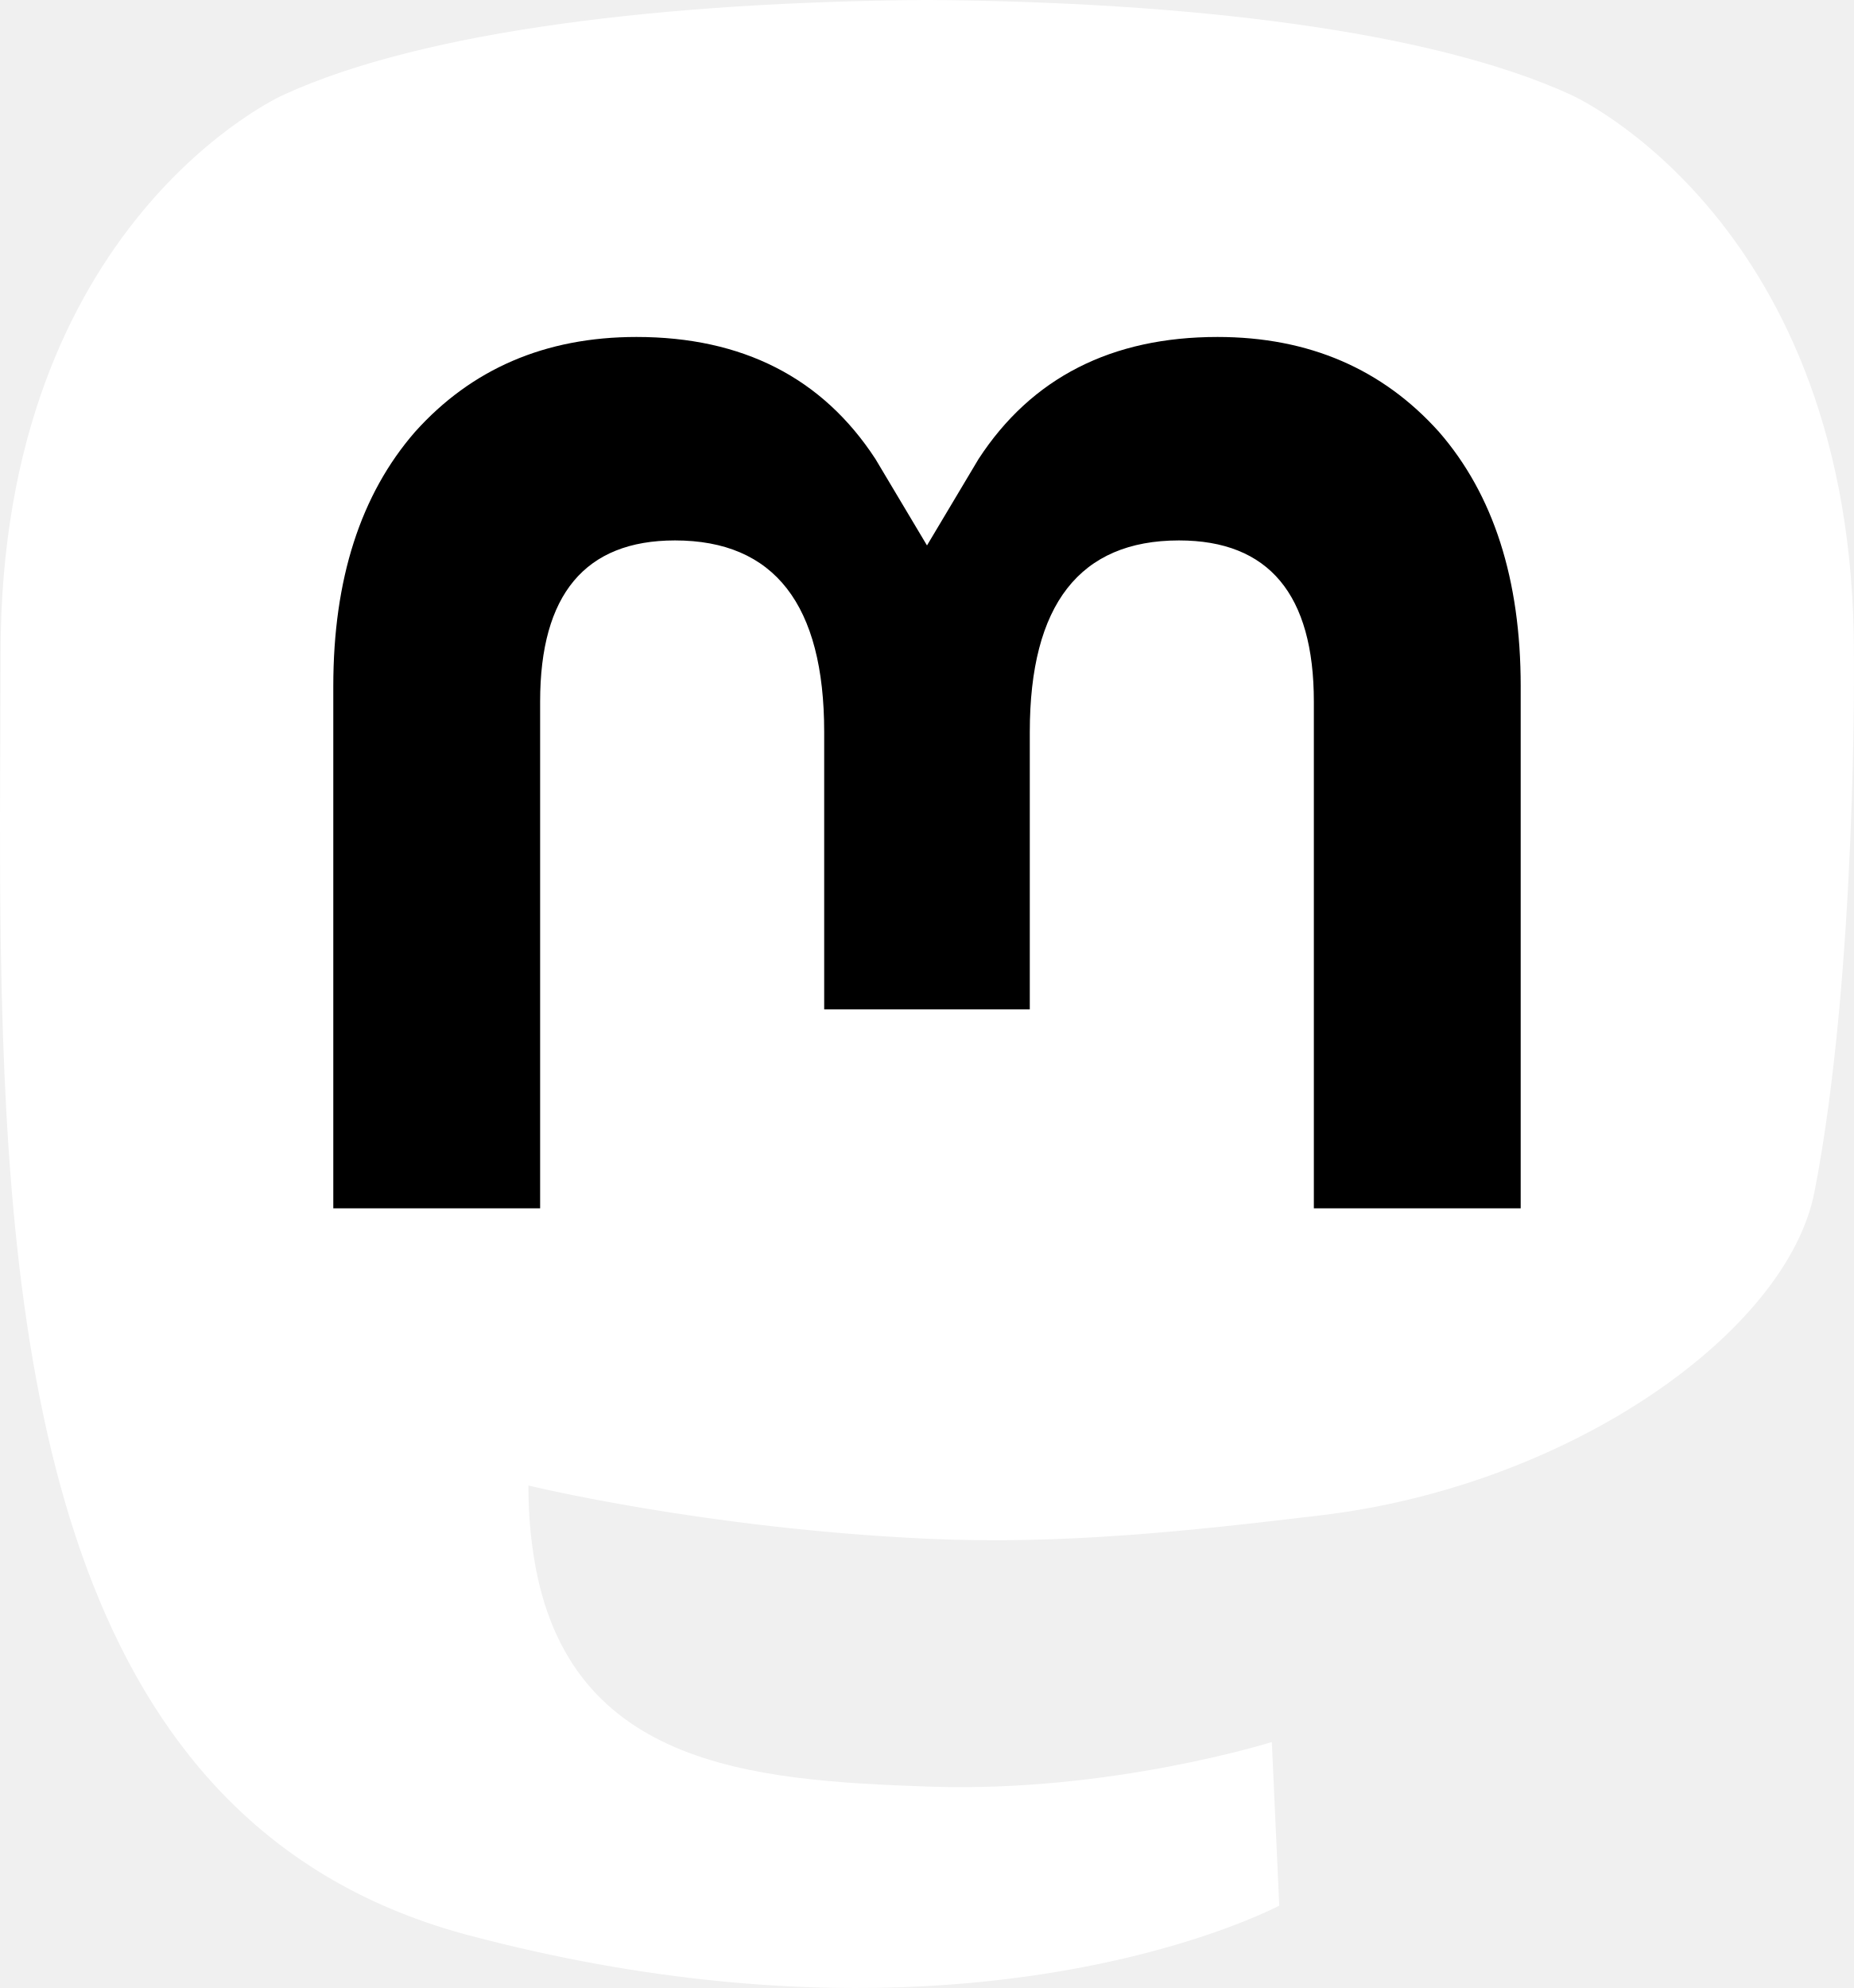
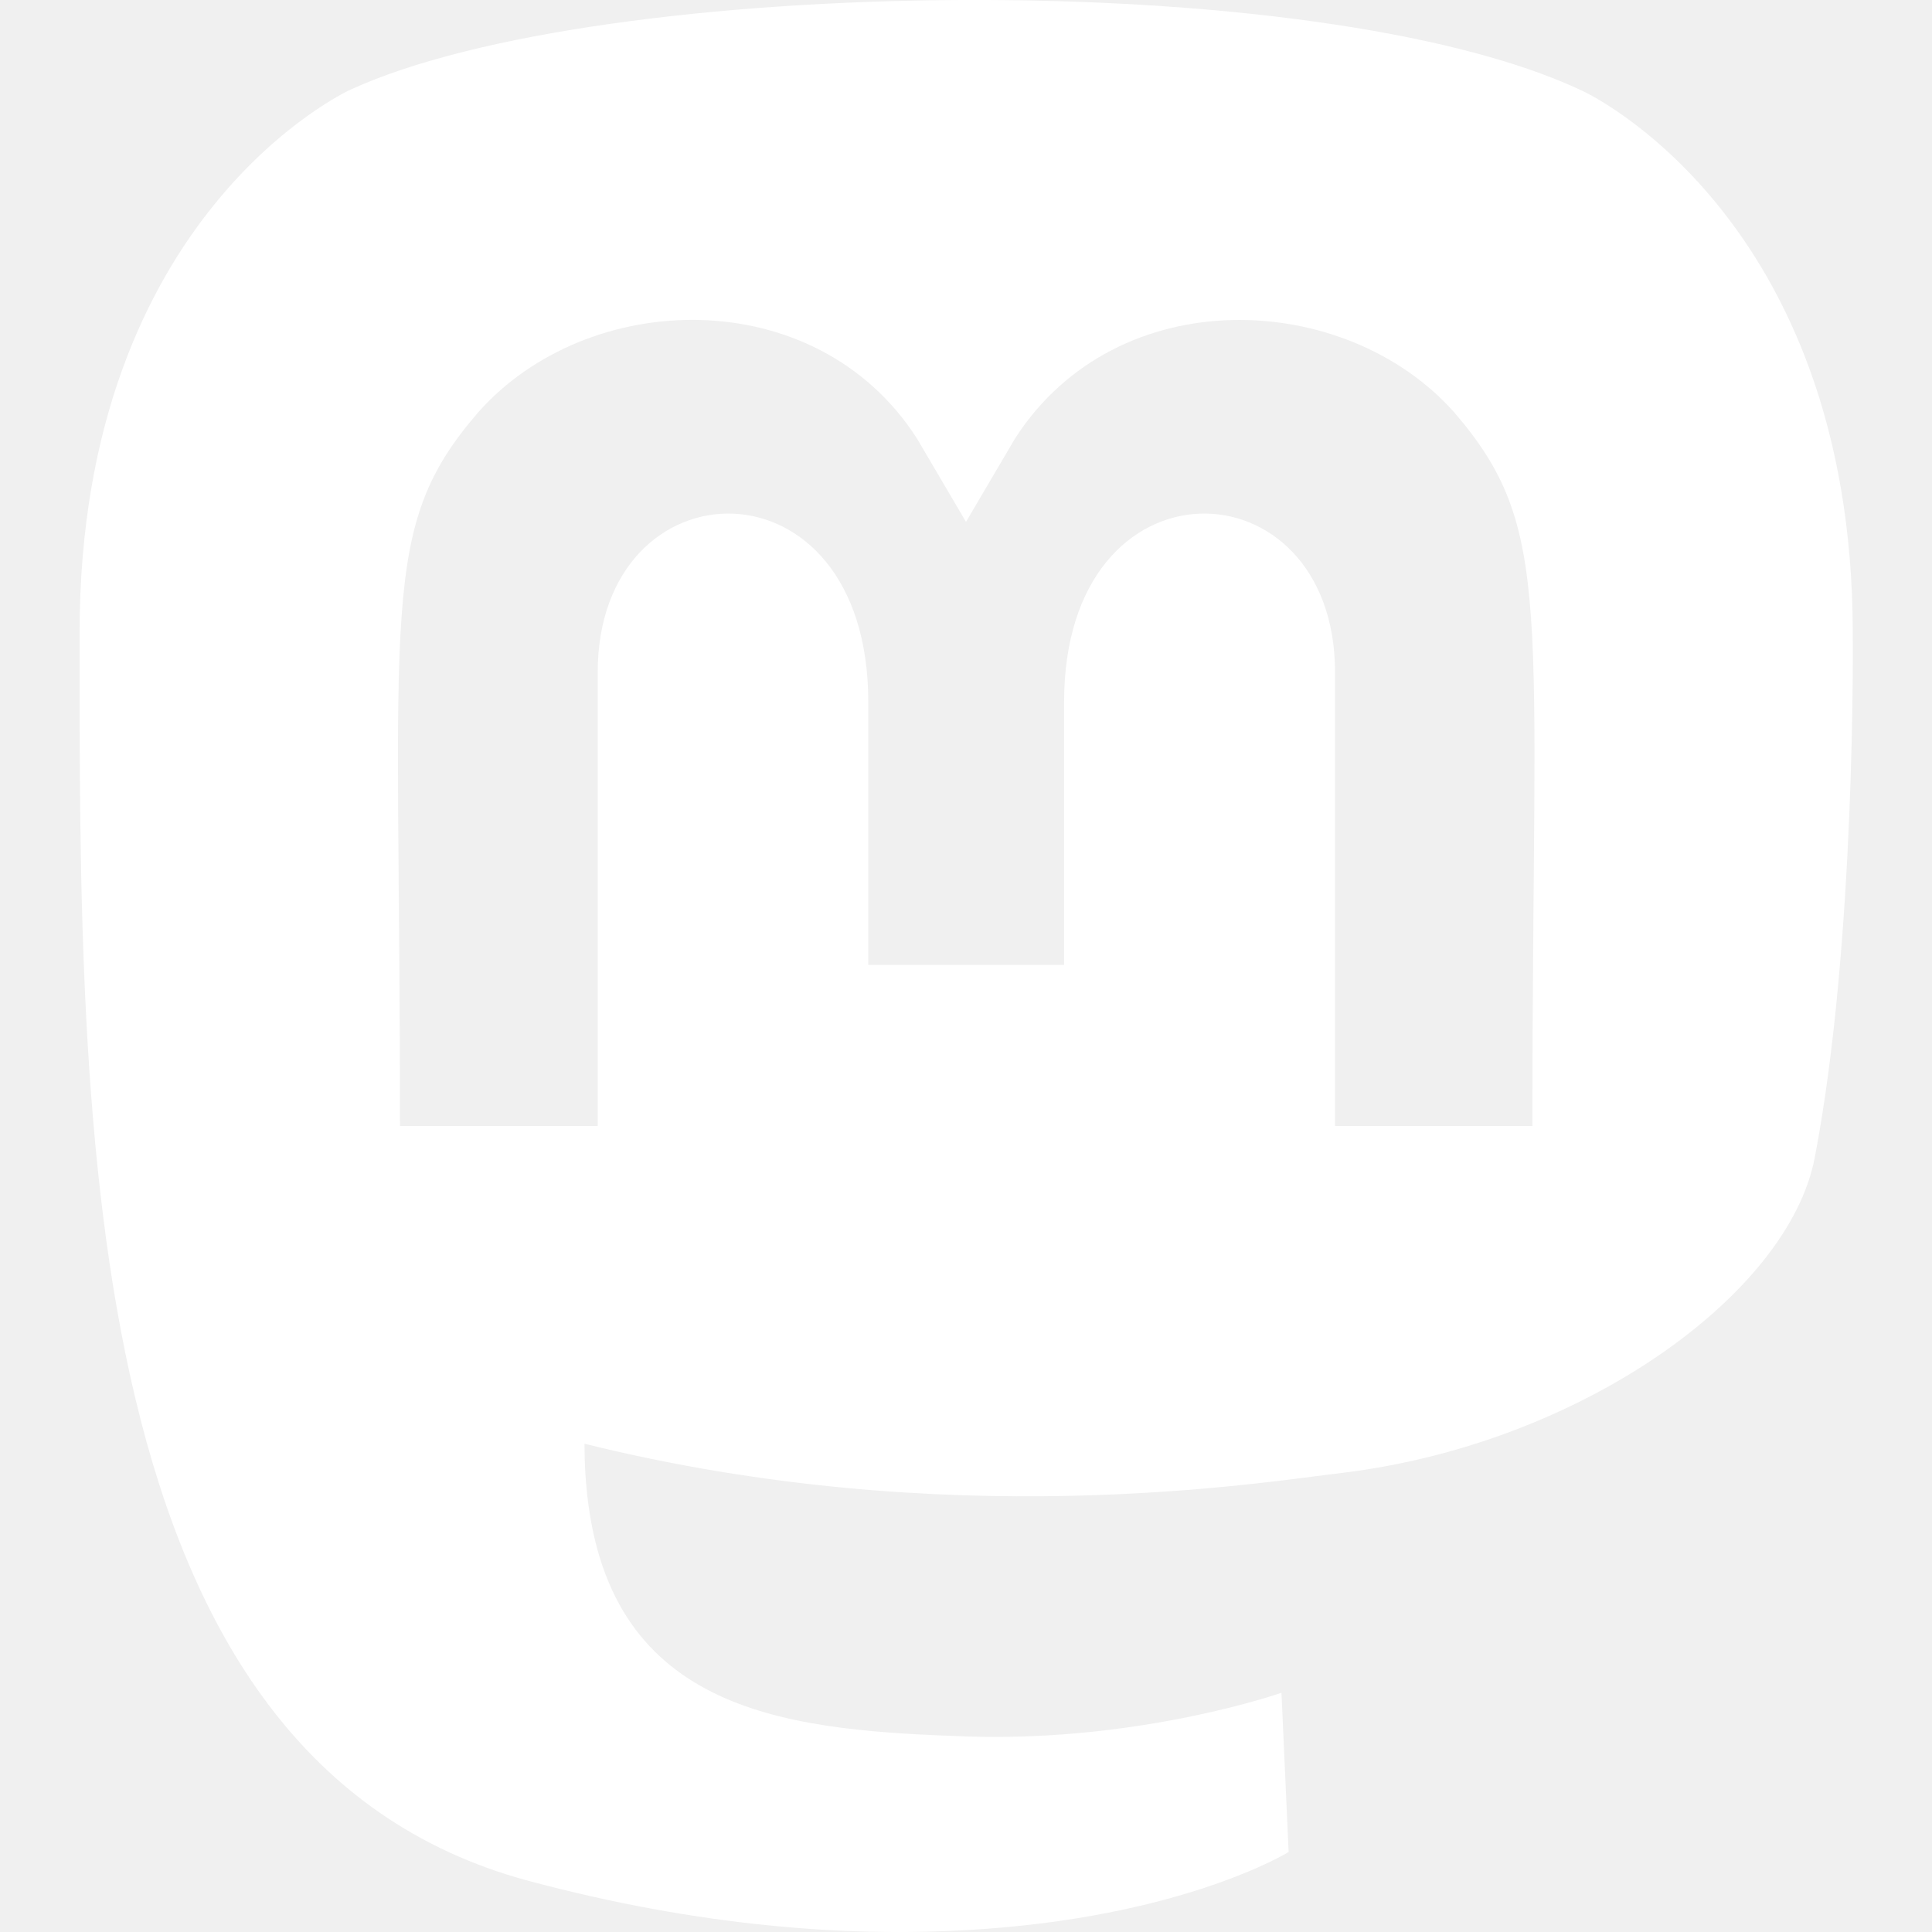
- <svg xmlns="http://www.w3.org/2000/svg" xmlns:ns1="http://www.openswatchbook.org/uri/2009/osb" id="svg849" version="1.1" viewBox="0 0 216.414 232.01" height="65.478mm" width="61.077mm">
-   <defs id="defs853">
-     <linearGradient ns1:paint="solid" id="linearGradient2797">
-       <stop id="stop2795" offset="0" style="stop-color:#000000;stop-opacity:1;" />
-     </linearGradient>
-     <linearGradient ns1:paint="solid" id="linearGradient859">
-       <stop id="stop857" offset="0" style="stop-color:#000000;stop-opacity:1;" />
-     </linearGradient>
-   </defs>
-   <path style="fill:#ffffff;fill-opacity:1" id="path845" d="M211.807 139.088c-3.181 16.366-28.492 34.278-57.562 37.749-15.159 1.809-30.084 3.471-45.999 2.741-26.027-1.192-46.565-6.213-46.565-6.213 0 2.534.156 4.946.469 7.202 3.384 25.686 25.47 27.225 46.391 27.942 21.116.723 39.919-5.206 39.919-5.206l.868 19.09s-14.77 7.931-41.081 9.39c-14.509.797-32.524-.365-53.506-5.919C9.232 213.82 1.406 165.311.209 116.091c-.365-14.614-.14-28.394-.14-39.919 0-50.33 32.976-65.082 32.976-65.082C49.672 3.454 78.204.242 107.865 0h.729c29.661.242 58.211 3.454 74.838 11.09 0 0 32.975 14.752 32.975 65.082 0 0 .414 37.134-4.599 62.915" fill="#2b90d9" />
-   <path style="fill-opacity:1;fill:#000000" id="path847" d="M177.51 80.077v60.941h-24.144v-59.15c0-12.469-5.246-18.797-15.74-18.797-11.602 0-17.418 7.508-17.418 22.352v32.376H96.207V85.423c0-14.845-5.816-22.352-17.419-22.352-10.494 0-15.74 6.329-15.74 18.797v59.15H38.905V80.077c0-12.455 3.171-22.352 9.541-29.675 6.569-7.322 15.171-11.076 25.85-11.076 12.355 0 21.711 4.749 27.898 14.248l6.014 10.081 6.015-10.081c6.185-9.499 15.541-14.248 27.898-14.248 10.678 0 19.28 3.754 25.85 11.076 6.369 7.322 9.54 17.22 9.54 29.675" fill="#fff" />
+ <svg xmlns="http://www.w3.org/2000/svg" version="1.1" id="Layer_1" x="0px" y="0px" viewBox="0 0 512 512" style="enable-background:new 0 0 512 512;" xml:space="preserve">
+   <g>
+     <path style="fill:#ffffff;fill-opacity:1" d="M254.7,0C190.2,0.3,126.1,8.5,92.8,23.8c0,0-71.7,32.6-71.7,143.8C21,300,21,466.3,139.9,498.4   c45.5,12.2,84.7,14.9,116.2,13.1c57.1-3.2,85.4-20.7,85.4-20.7l-1.9-42.2c0,0-37,13-82.9,11.6c-45.4-1.6-93.3-5-100.8-61.7   c-0.7-5.3-1-10.6-1-15.9c96.3,23.9,178.4,10.4,201,7.7c63.1-7.7,118-47.2,125-83.4c11-57,10.1-139,10.1-139   c0-111.2-71.6-143.8-71.6-143.8C384.2,7.4,319.2-0.3,254.7,0z M185.6,84.8c22.1,0.6,44,10.5,57.4,31.4l13,22.1l13-22.1   c27-42,87.6-39.4,116.4-6.9c26.6,30.9,20.7,50.9,20.7,189.1v0h-52.3V178.2c0-56.3-71.8-58.5-71.8,7.8v69.7h-51.9V186   c0-66.3-71.7-64.1-71.7-7.8v120.2H106c0-138.3-5.8-158.4,20.7-189.1C141.2,92.9,163.5,84.2,185.6,84.8z" />
+   </g>
</svg>
